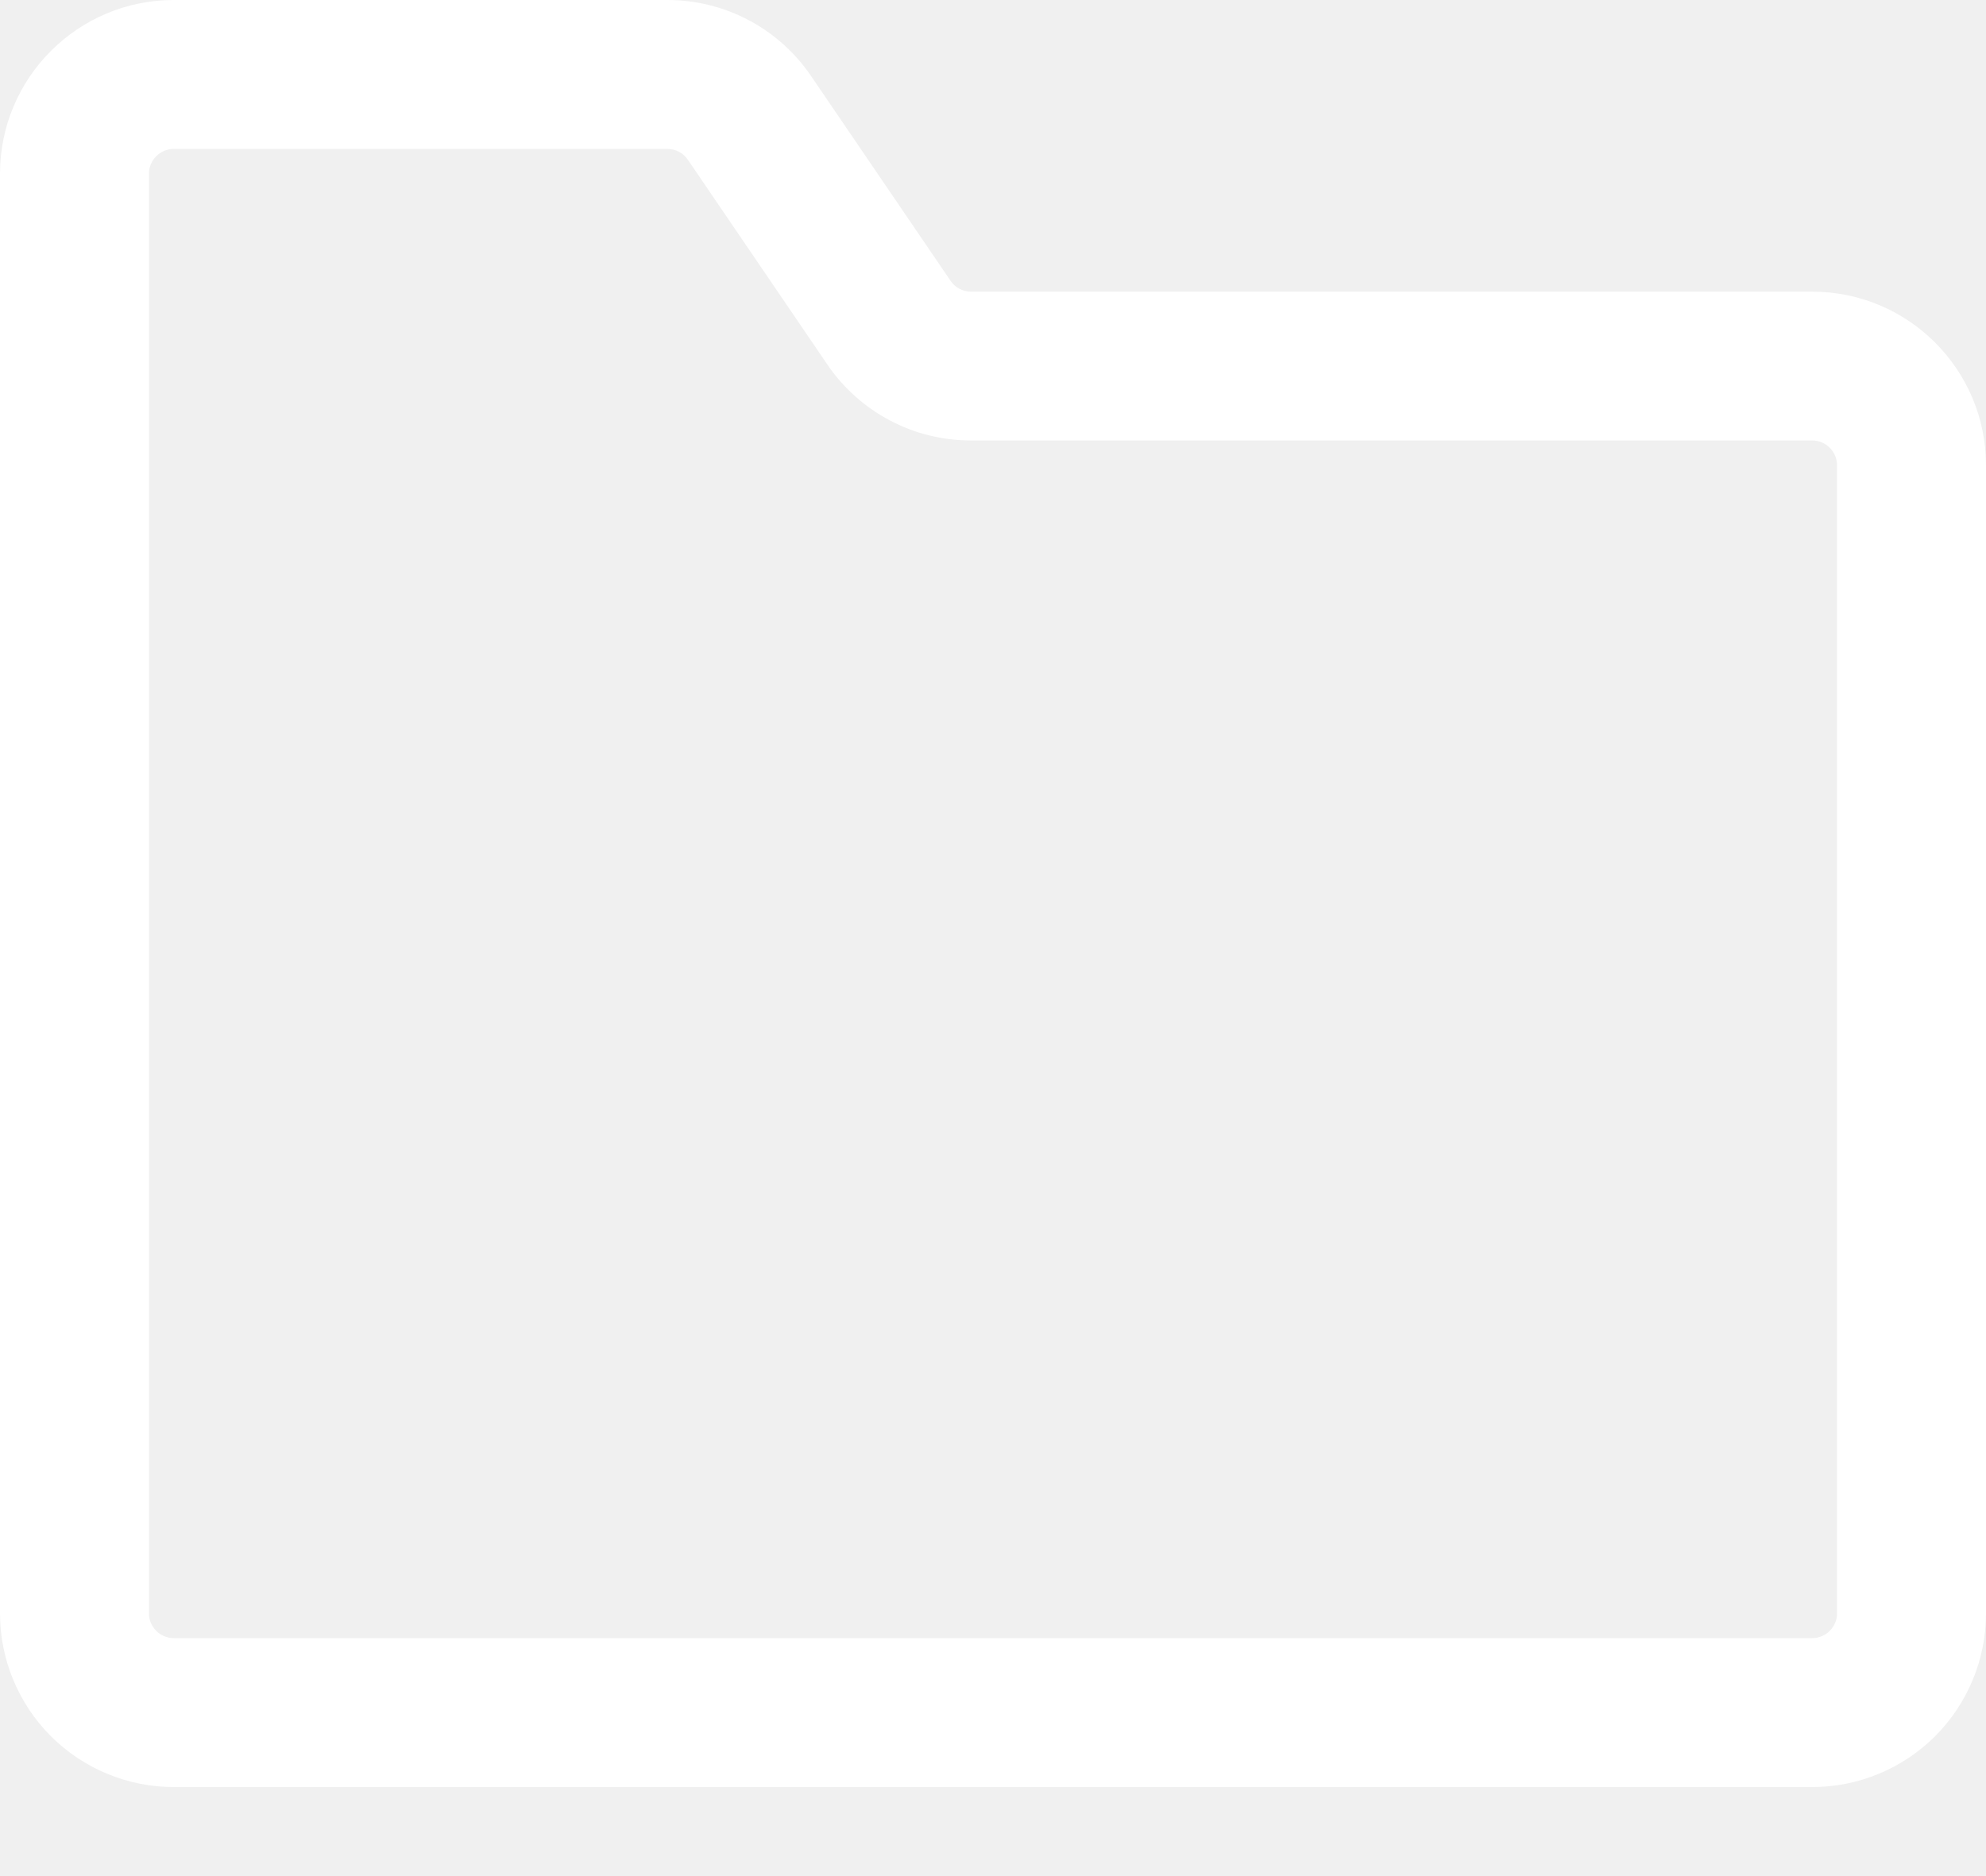
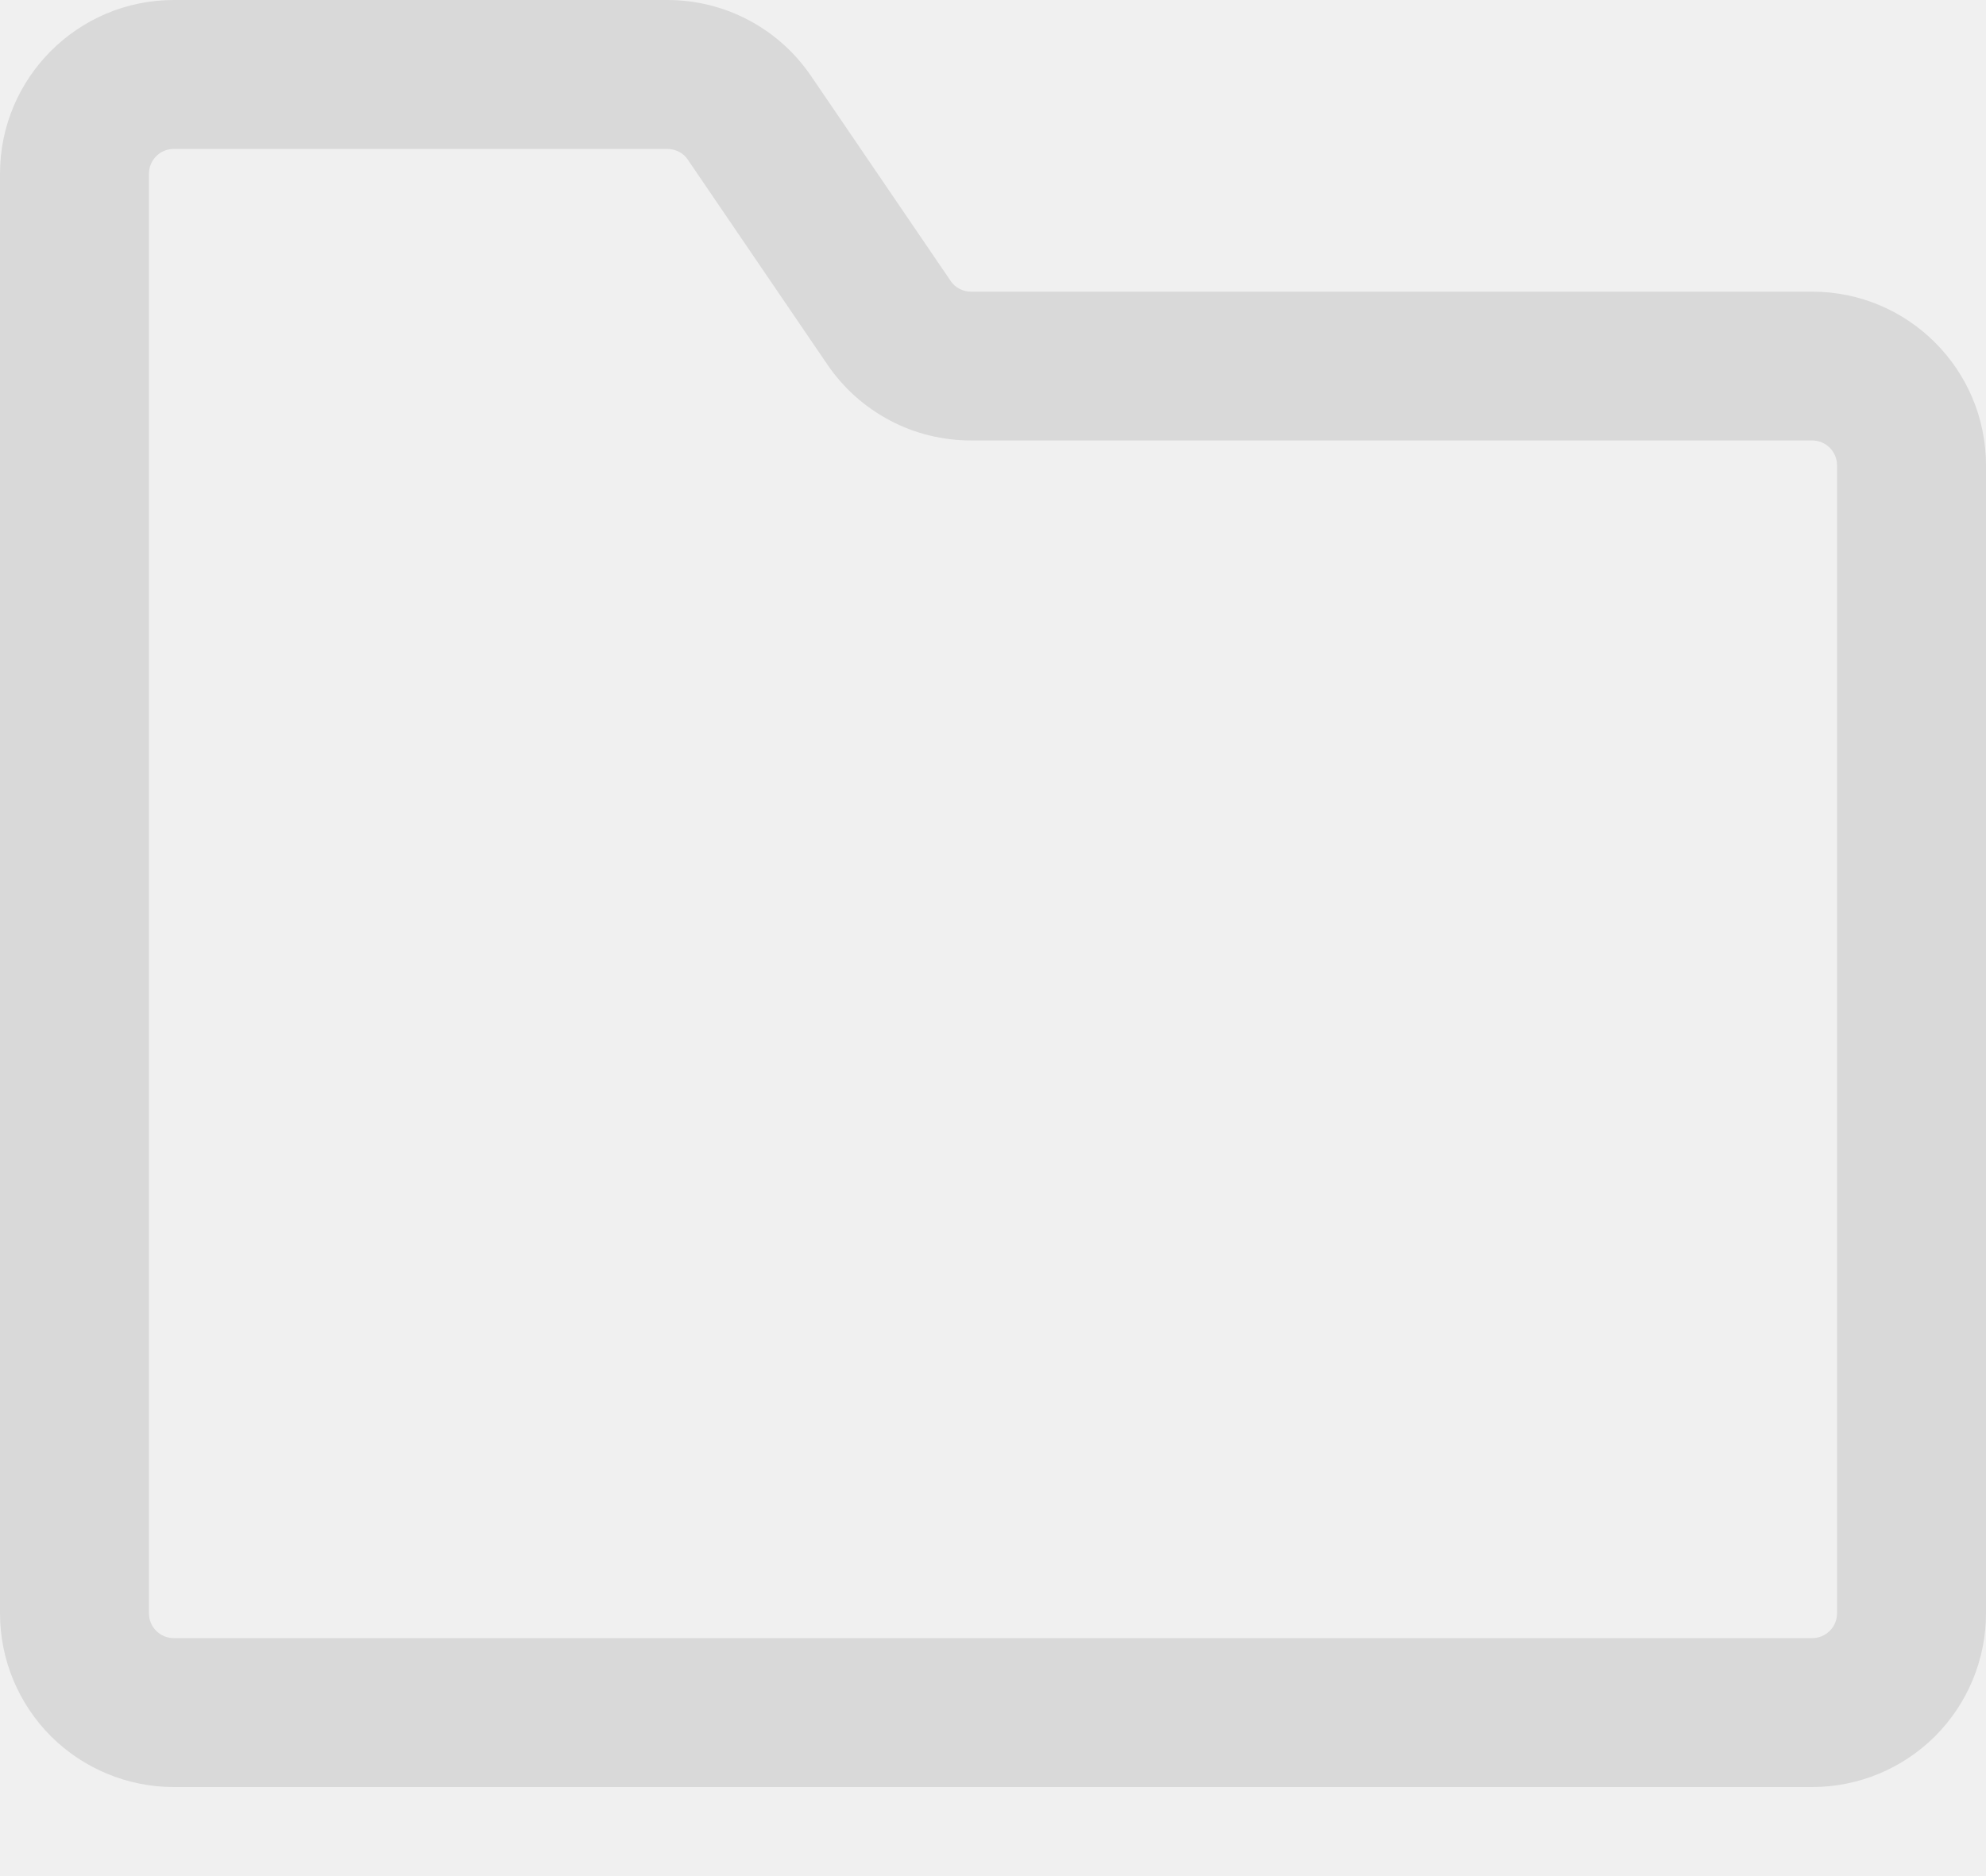
<svg xmlns="http://www.w3.org/2000/svg" width="18" height="17" viewBox="0 0 18 17" fill="none">
-   <path fill-rule="evenodd" clip-rule="evenodd" d="M1.575 1.35C1.515 1.35 1.458 1.374 1.416 1.416C1.374 1.458 1.35 1.515 1.35 1.575V14.625C1.35 14.749 1.451 14.85 1.575 14.85H16.425C16.485 14.85 16.542 14.826 16.584 14.784C16.626 14.742 16.65 14.685 16.65 14.625V4.218C16.65 4.159 16.626 4.101 16.584 4.059C16.542 4.017 16.485 3.993 16.425 3.993H8.801C8.544 3.993 8.291 3.931 8.065 3.811C7.838 3.691 7.643 3.517 7.499 3.305L6.235 1.449C6.215 1.418 6.187 1.393 6.154 1.376C6.121 1.359 6.085 1.35 6.048 1.35H1.575ZM0 1.575C0 0.706 0.706 0 1.575 0H6.049C6.571 0 7.057 0.257 7.351 0.689L8.615 2.545C8.635 2.576 8.663 2.601 8.696 2.618C8.728 2.635 8.764 2.644 8.801 2.644H16.425C17.294 2.644 18 3.349 18 4.219V14.625C18 15.043 17.834 15.443 17.539 15.739C17.243 16.034 16.843 16.2 16.425 16.2H1.575C1.157 16.2 0.757 16.034 0.461 15.739C0.166 15.443 0 15.043 0 14.625V1.575Z" fill="white" />
+   <path fill-rule="evenodd" clip-rule="evenodd" d="M1.575 1.35C1.515 1.35 1.458 1.374 1.416 1.416C1.374 1.458 1.35 1.515 1.35 1.575V14.625C1.35 14.749 1.451 14.85 1.575 14.85H16.425C16.485 14.85 16.542 14.826 16.584 14.784C16.626 14.742 16.65 14.685 16.65 14.625V4.218C16.65 4.159 16.626 4.101 16.584 4.059C16.542 4.017 16.485 3.993 16.425 3.993H8.801C8.544 3.993 8.291 3.931 8.065 3.811C7.838 3.691 7.643 3.517 7.499 3.305L6.235 1.449C6.215 1.418 6.187 1.393 6.154 1.376C6.121 1.359 6.085 1.35 6.048 1.35H1.575ZM0 1.575C0 0.706 0.706 0 1.575 0H6.049C6.571 0 7.057 0.257 7.351 0.689L8.615 2.545C8.635 2.576 8.663 2.601 8.696 2.618C8.728 2.635 8.764 2.644 8.801 2.644H16.425C17.294 2.644 18 3.349 18 4.219V14.625C18 15.043 17.834 15.443 17.539 15.739C17.243 16.034 16.843 16.2 16.425 16.2H1.575C1.157 16.2 0.757 16.034 0.461 15.739C0.166 15.443 0 15.043 0 14.625V1.575Z" fill="#d9d9d9" />
</svg>
